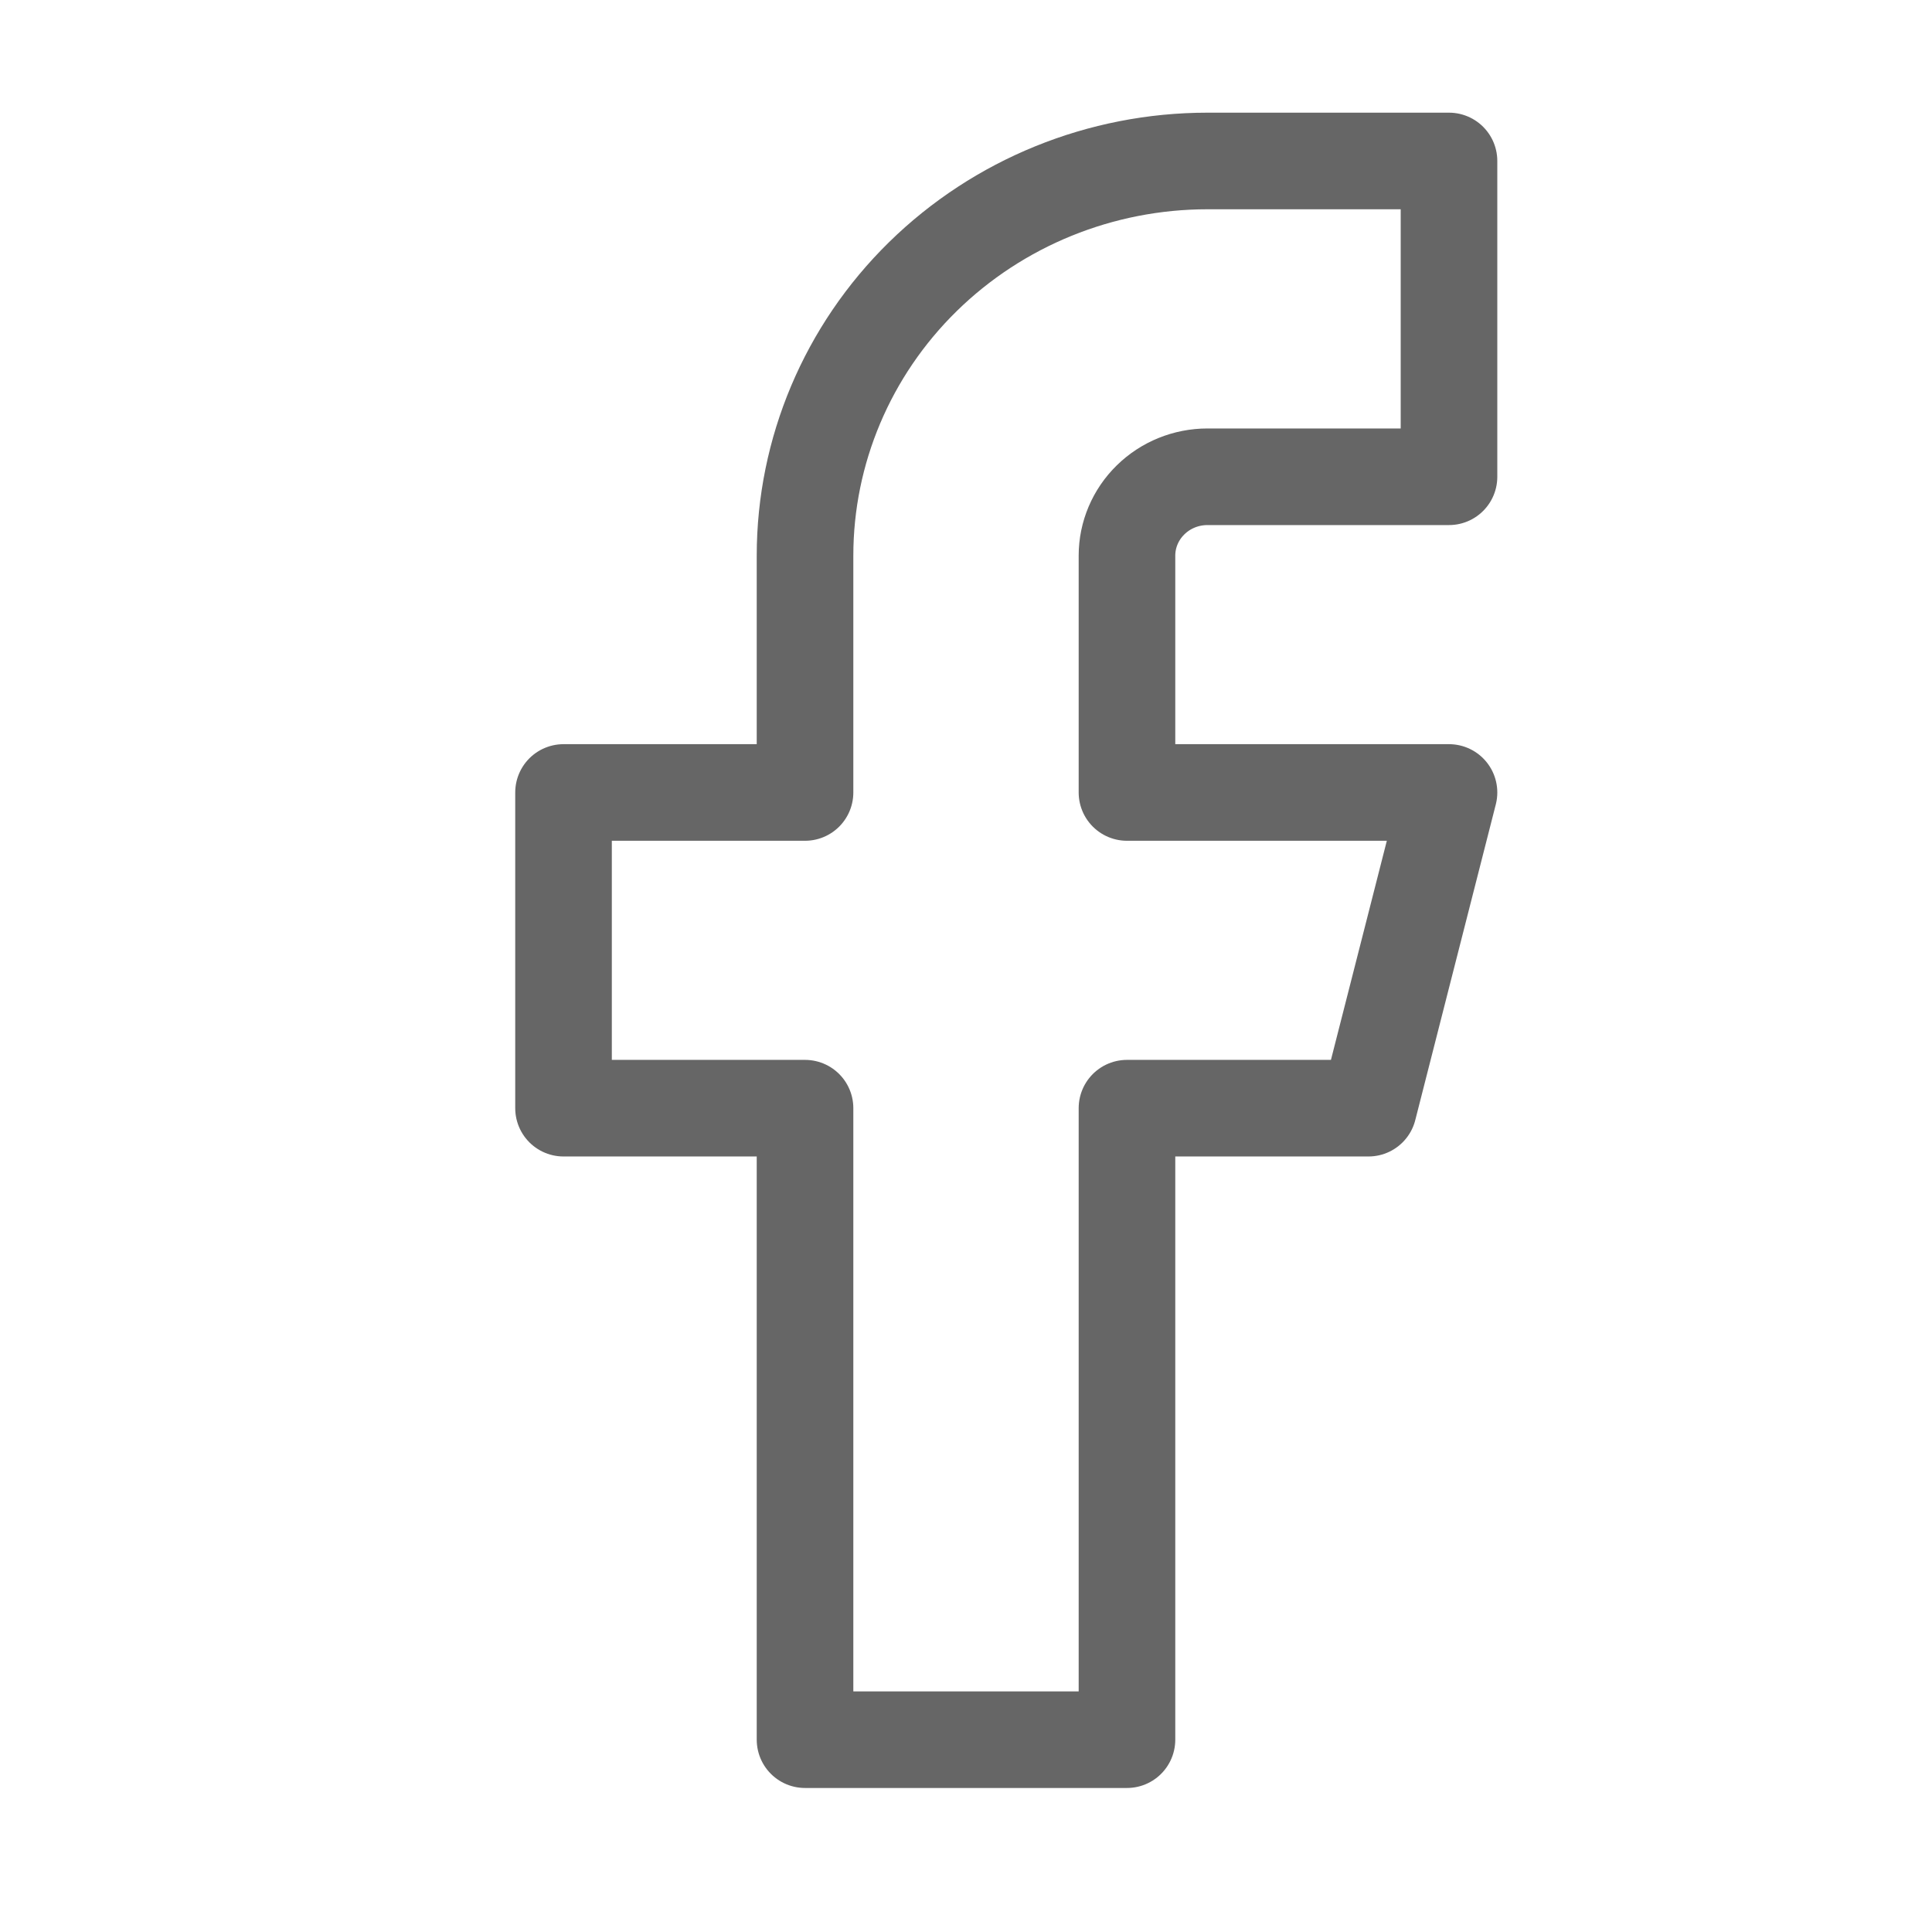
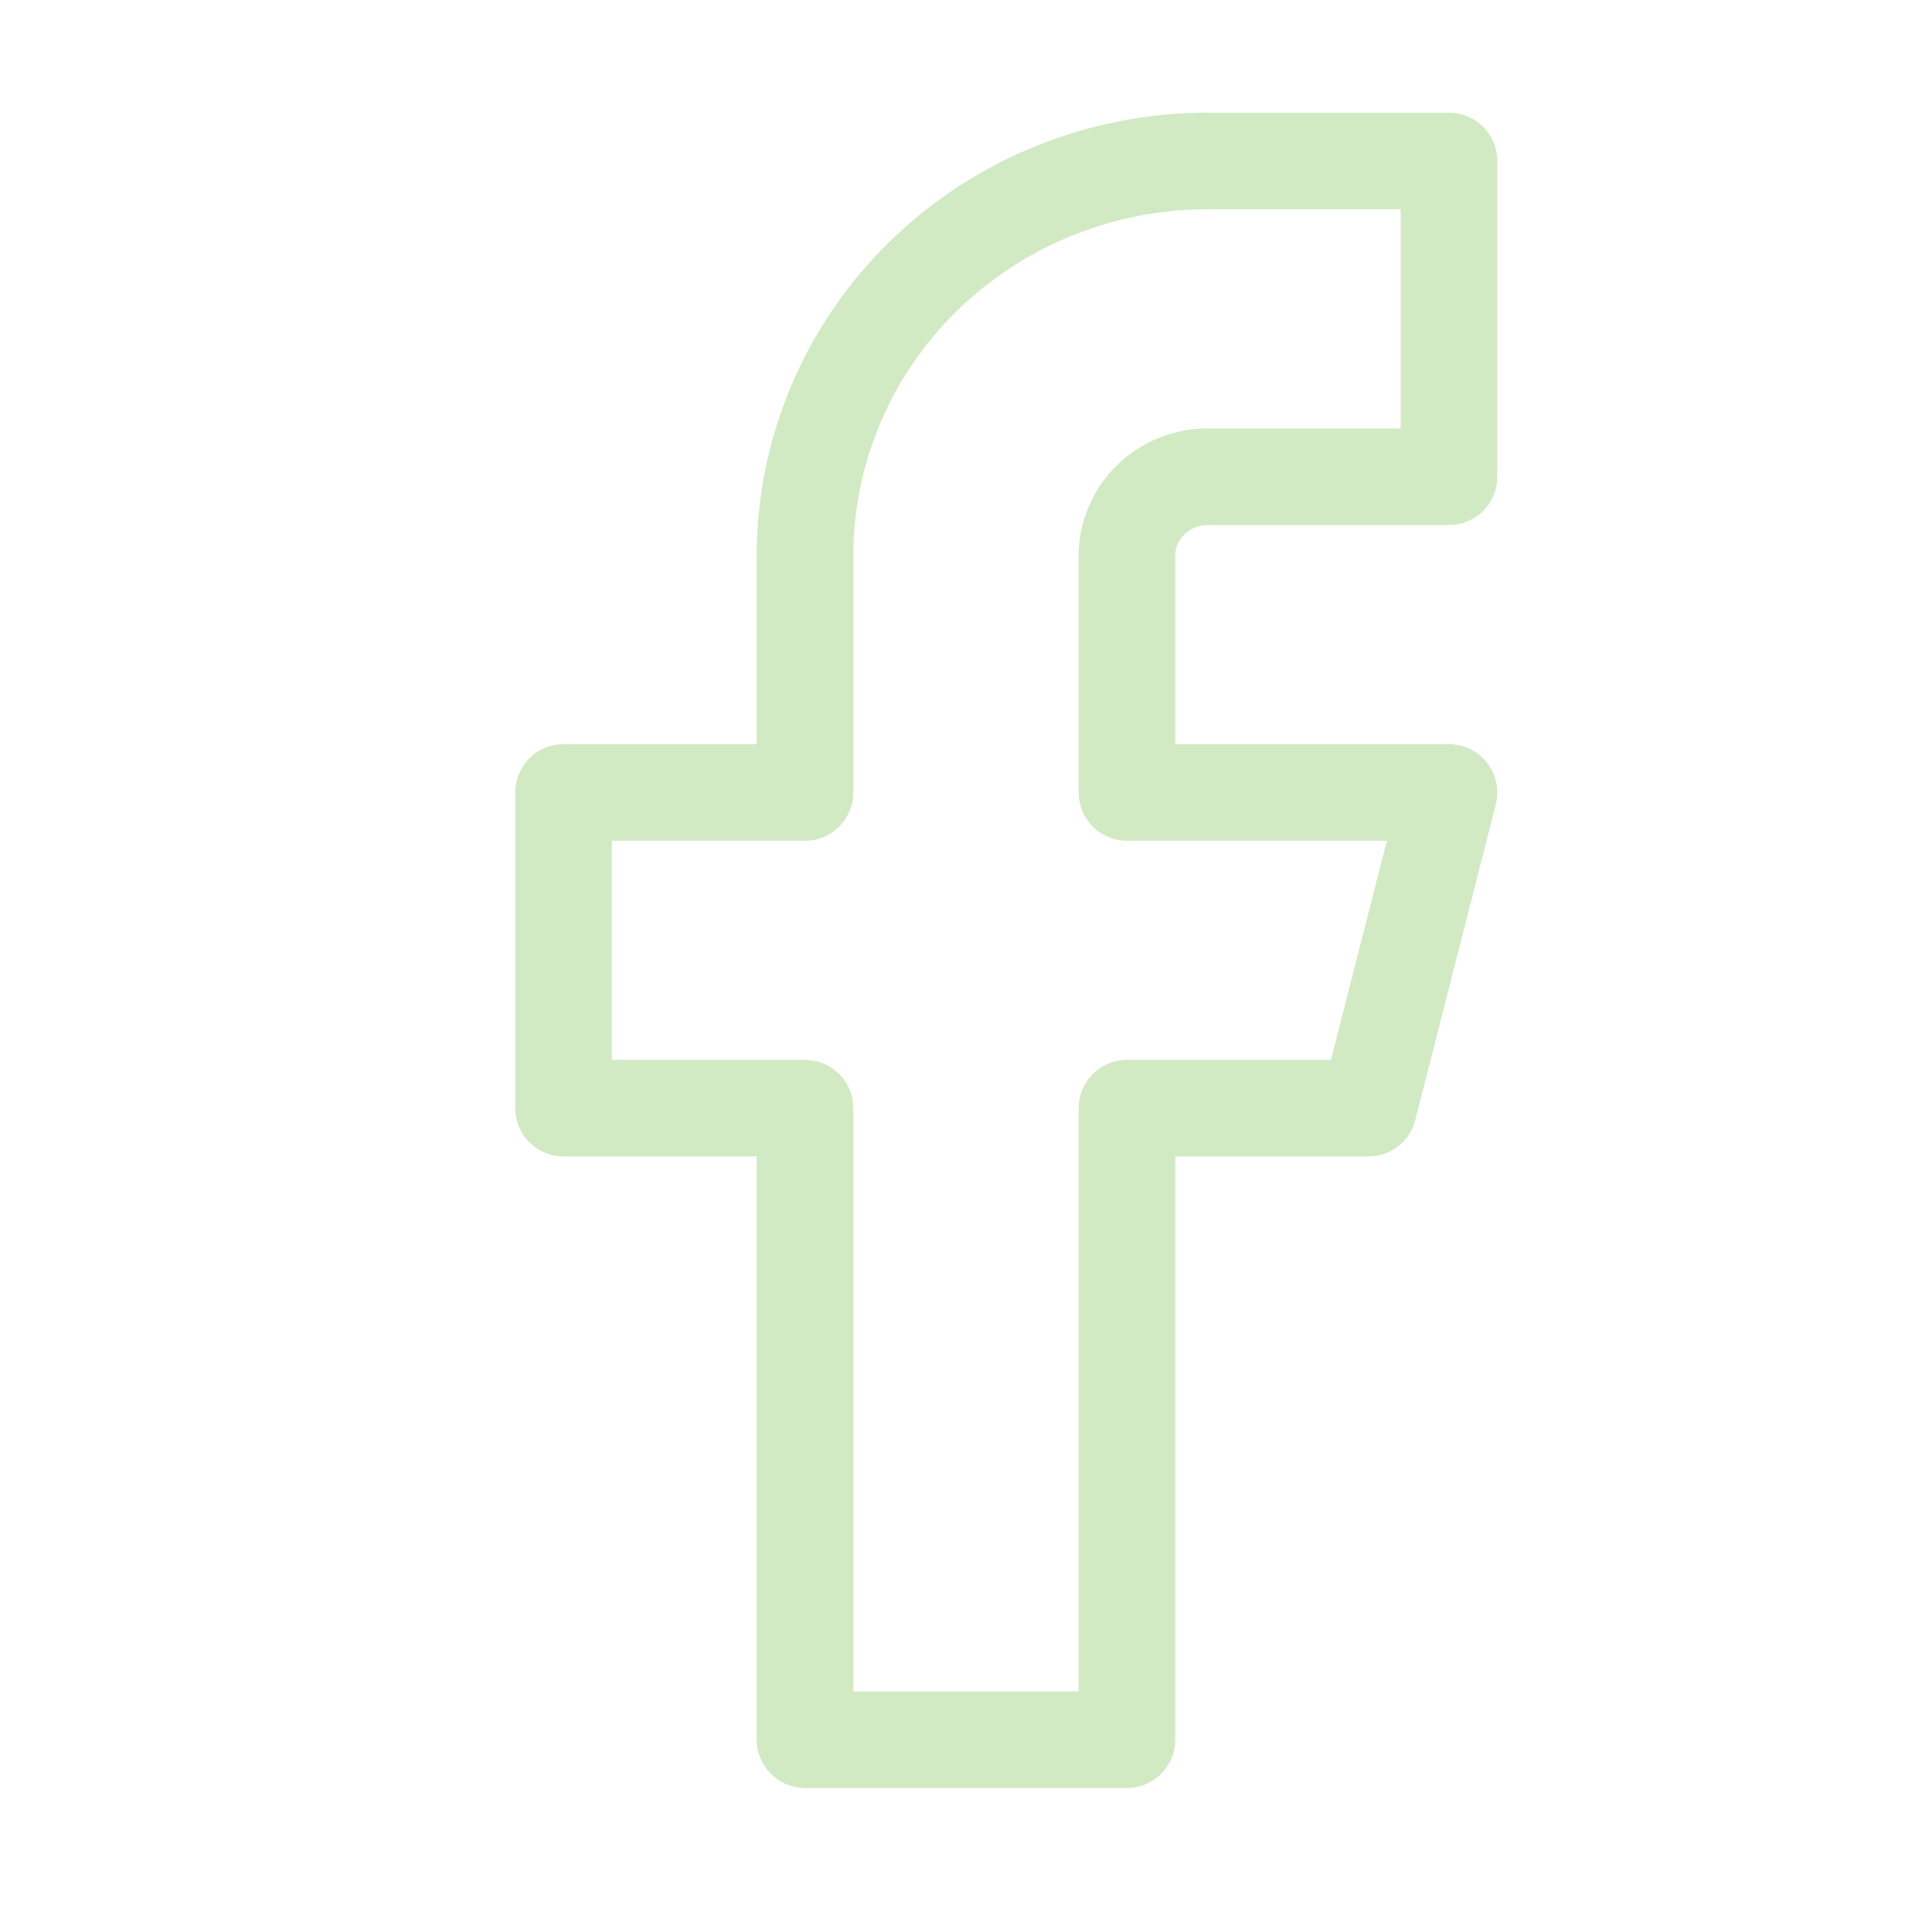
<svg xmlns="http://www.w3.org/2000/svg" width="22" height="22" viewBox="0 0 22 22" fill="none">
-   <path d="M16.5 1.833H13.75C12.534 1.833 11.369 2.307 10.509 3.15C9.65 3.992 9.167 5.136 9.167 6.327V9.024H6.417V12.619H9.167V19.81H12.833V12.619H15.583L16.5 9.024H12.833V6.327C12.833 6.089 12.93 5.86 13.102 5.692C13.274 5.523 13.507 5.429 13.75 5.429H16.5V1.833Z" stroke="#666666" stroke-width="1.1" stroke-linecap="round" stroke-linejoin="round" />
+   <path d="M16.5 1.833H13.75C12.534 1.833 11.369 2.307 10.509 3.15C9.65 3.992 9.167 5.136 9.167 6.327V9.024H6.417V12.619H9.167V19.81H12.833V12.619H15.583L16.5 9.024H12.833V6.327C12.833 6.089 12.93 5.86 13.102 5.692C13.274 5.523 13.507 5.429 13.75 5.429H16.5V1.833Z" stroke="#68B738" opacity="0.3" stroke-width="1.1" stroke-linecap="round" stroke-linejoin="round" />
</svg>
